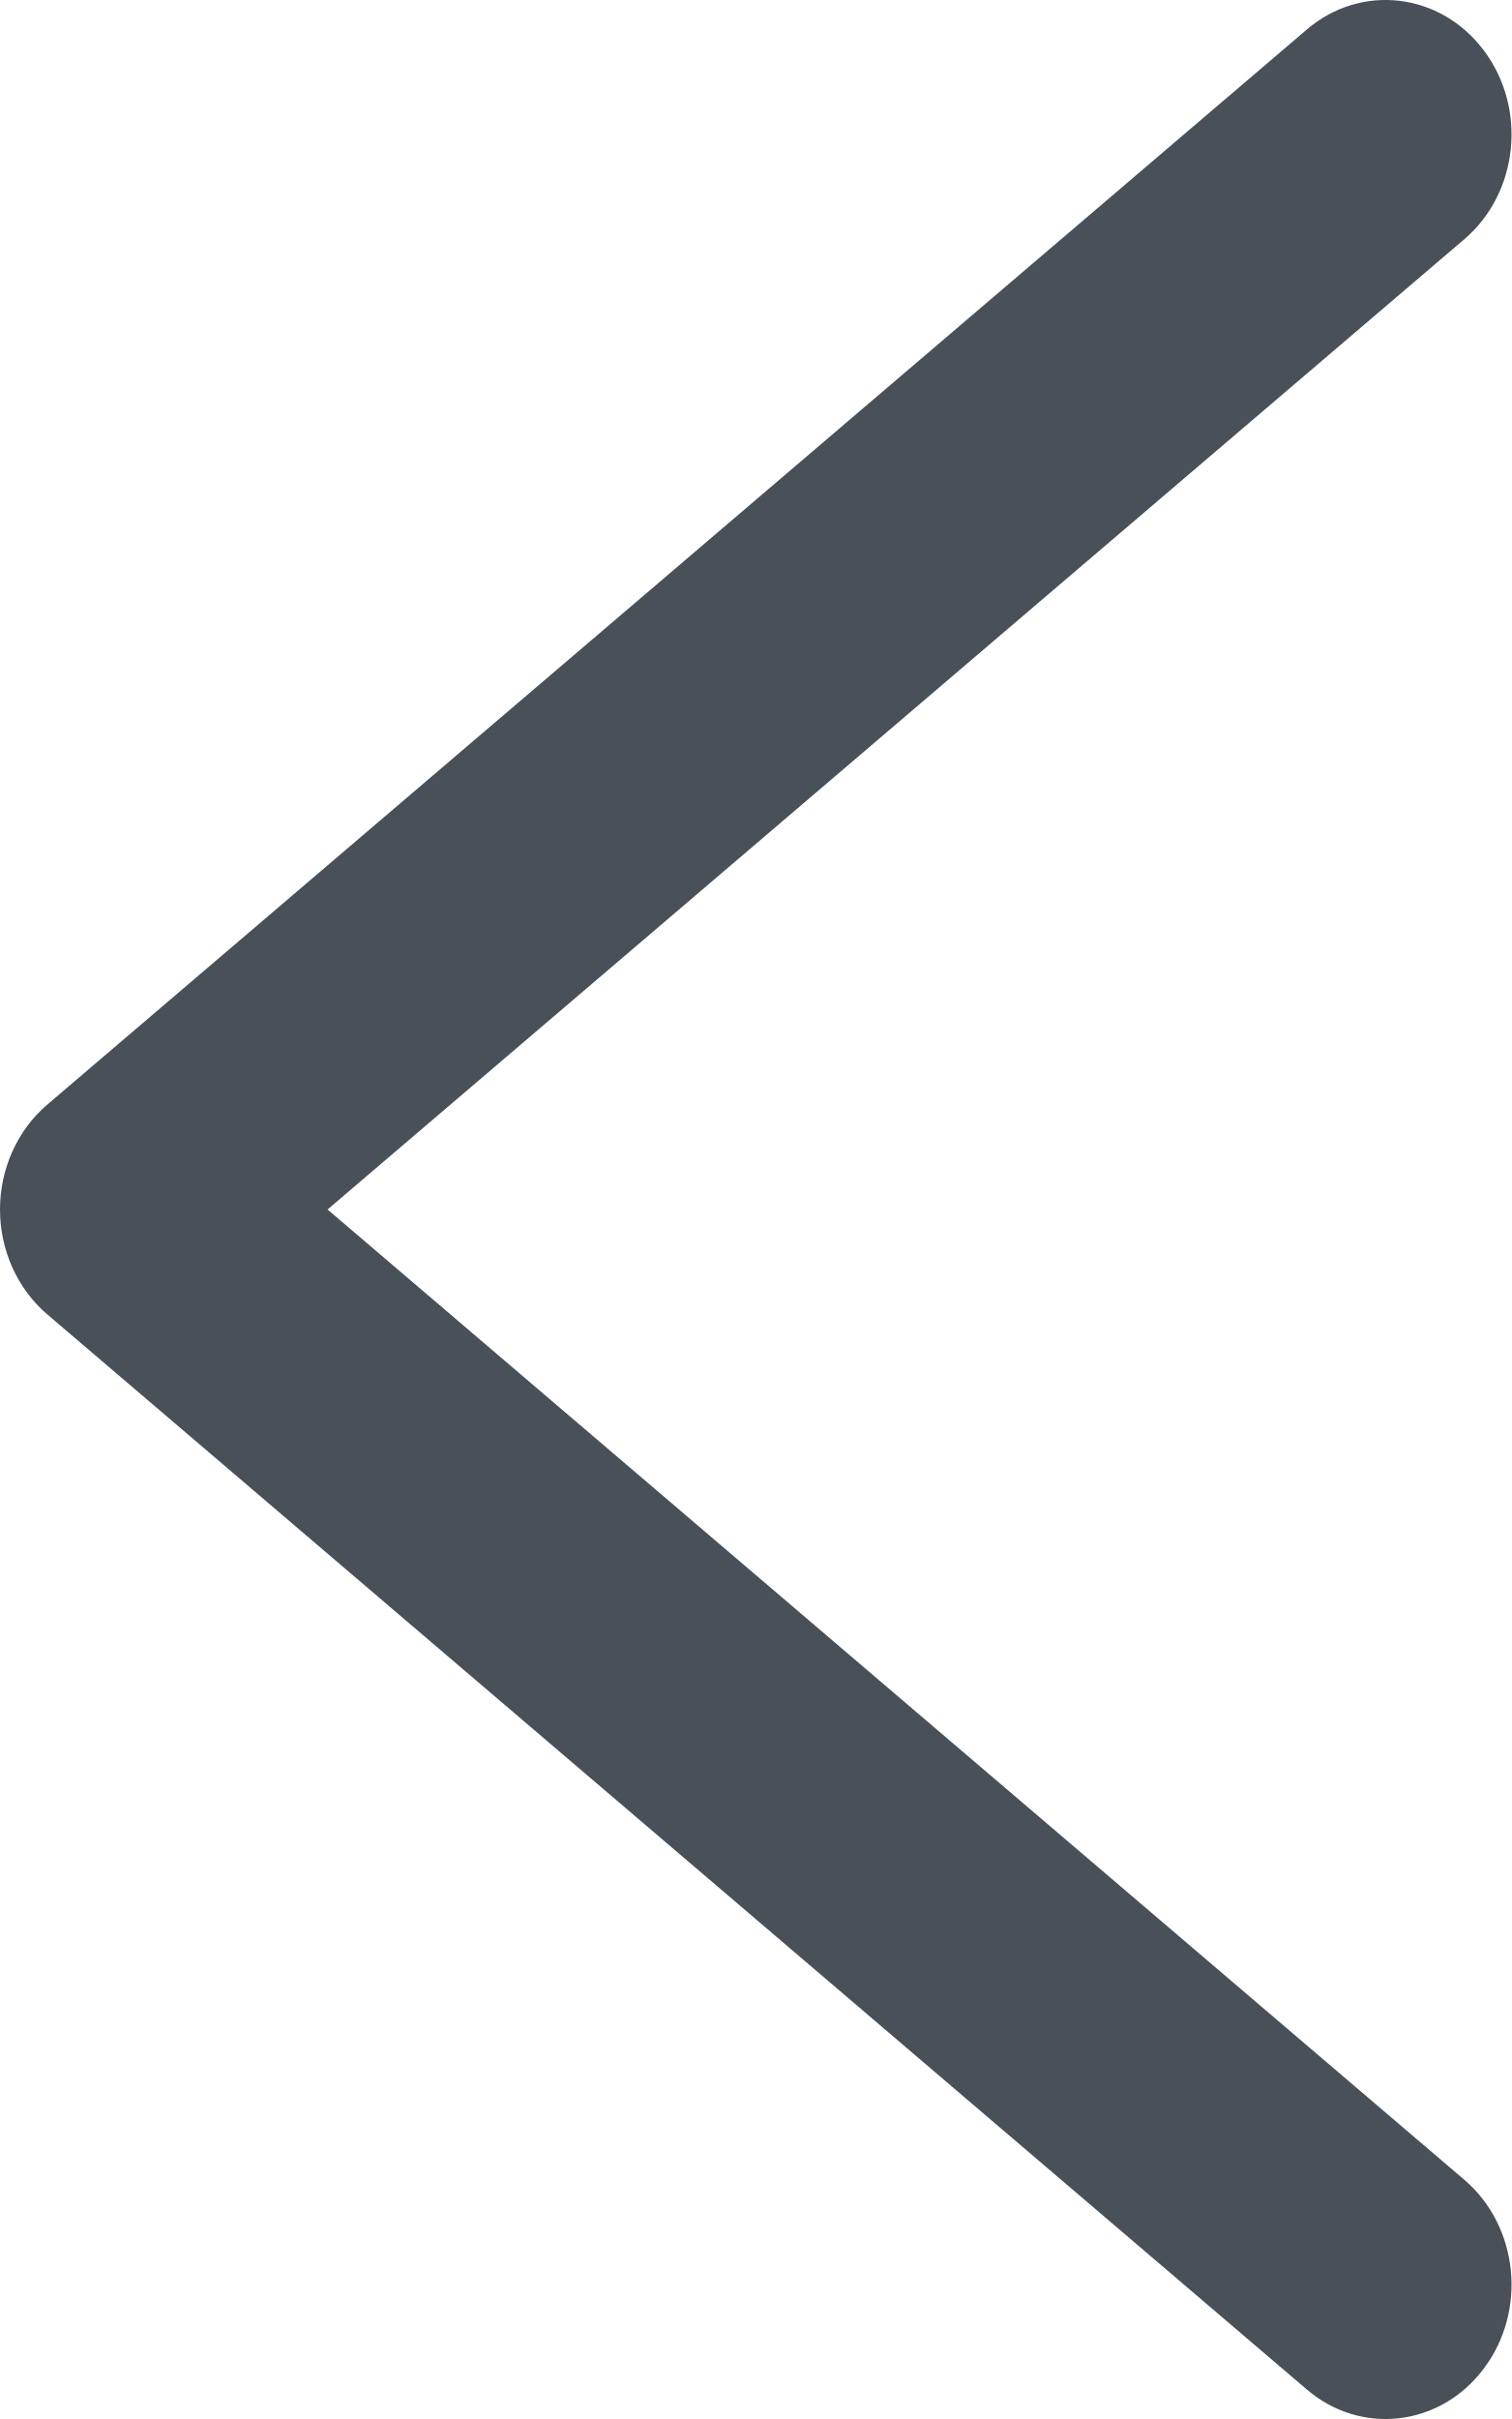
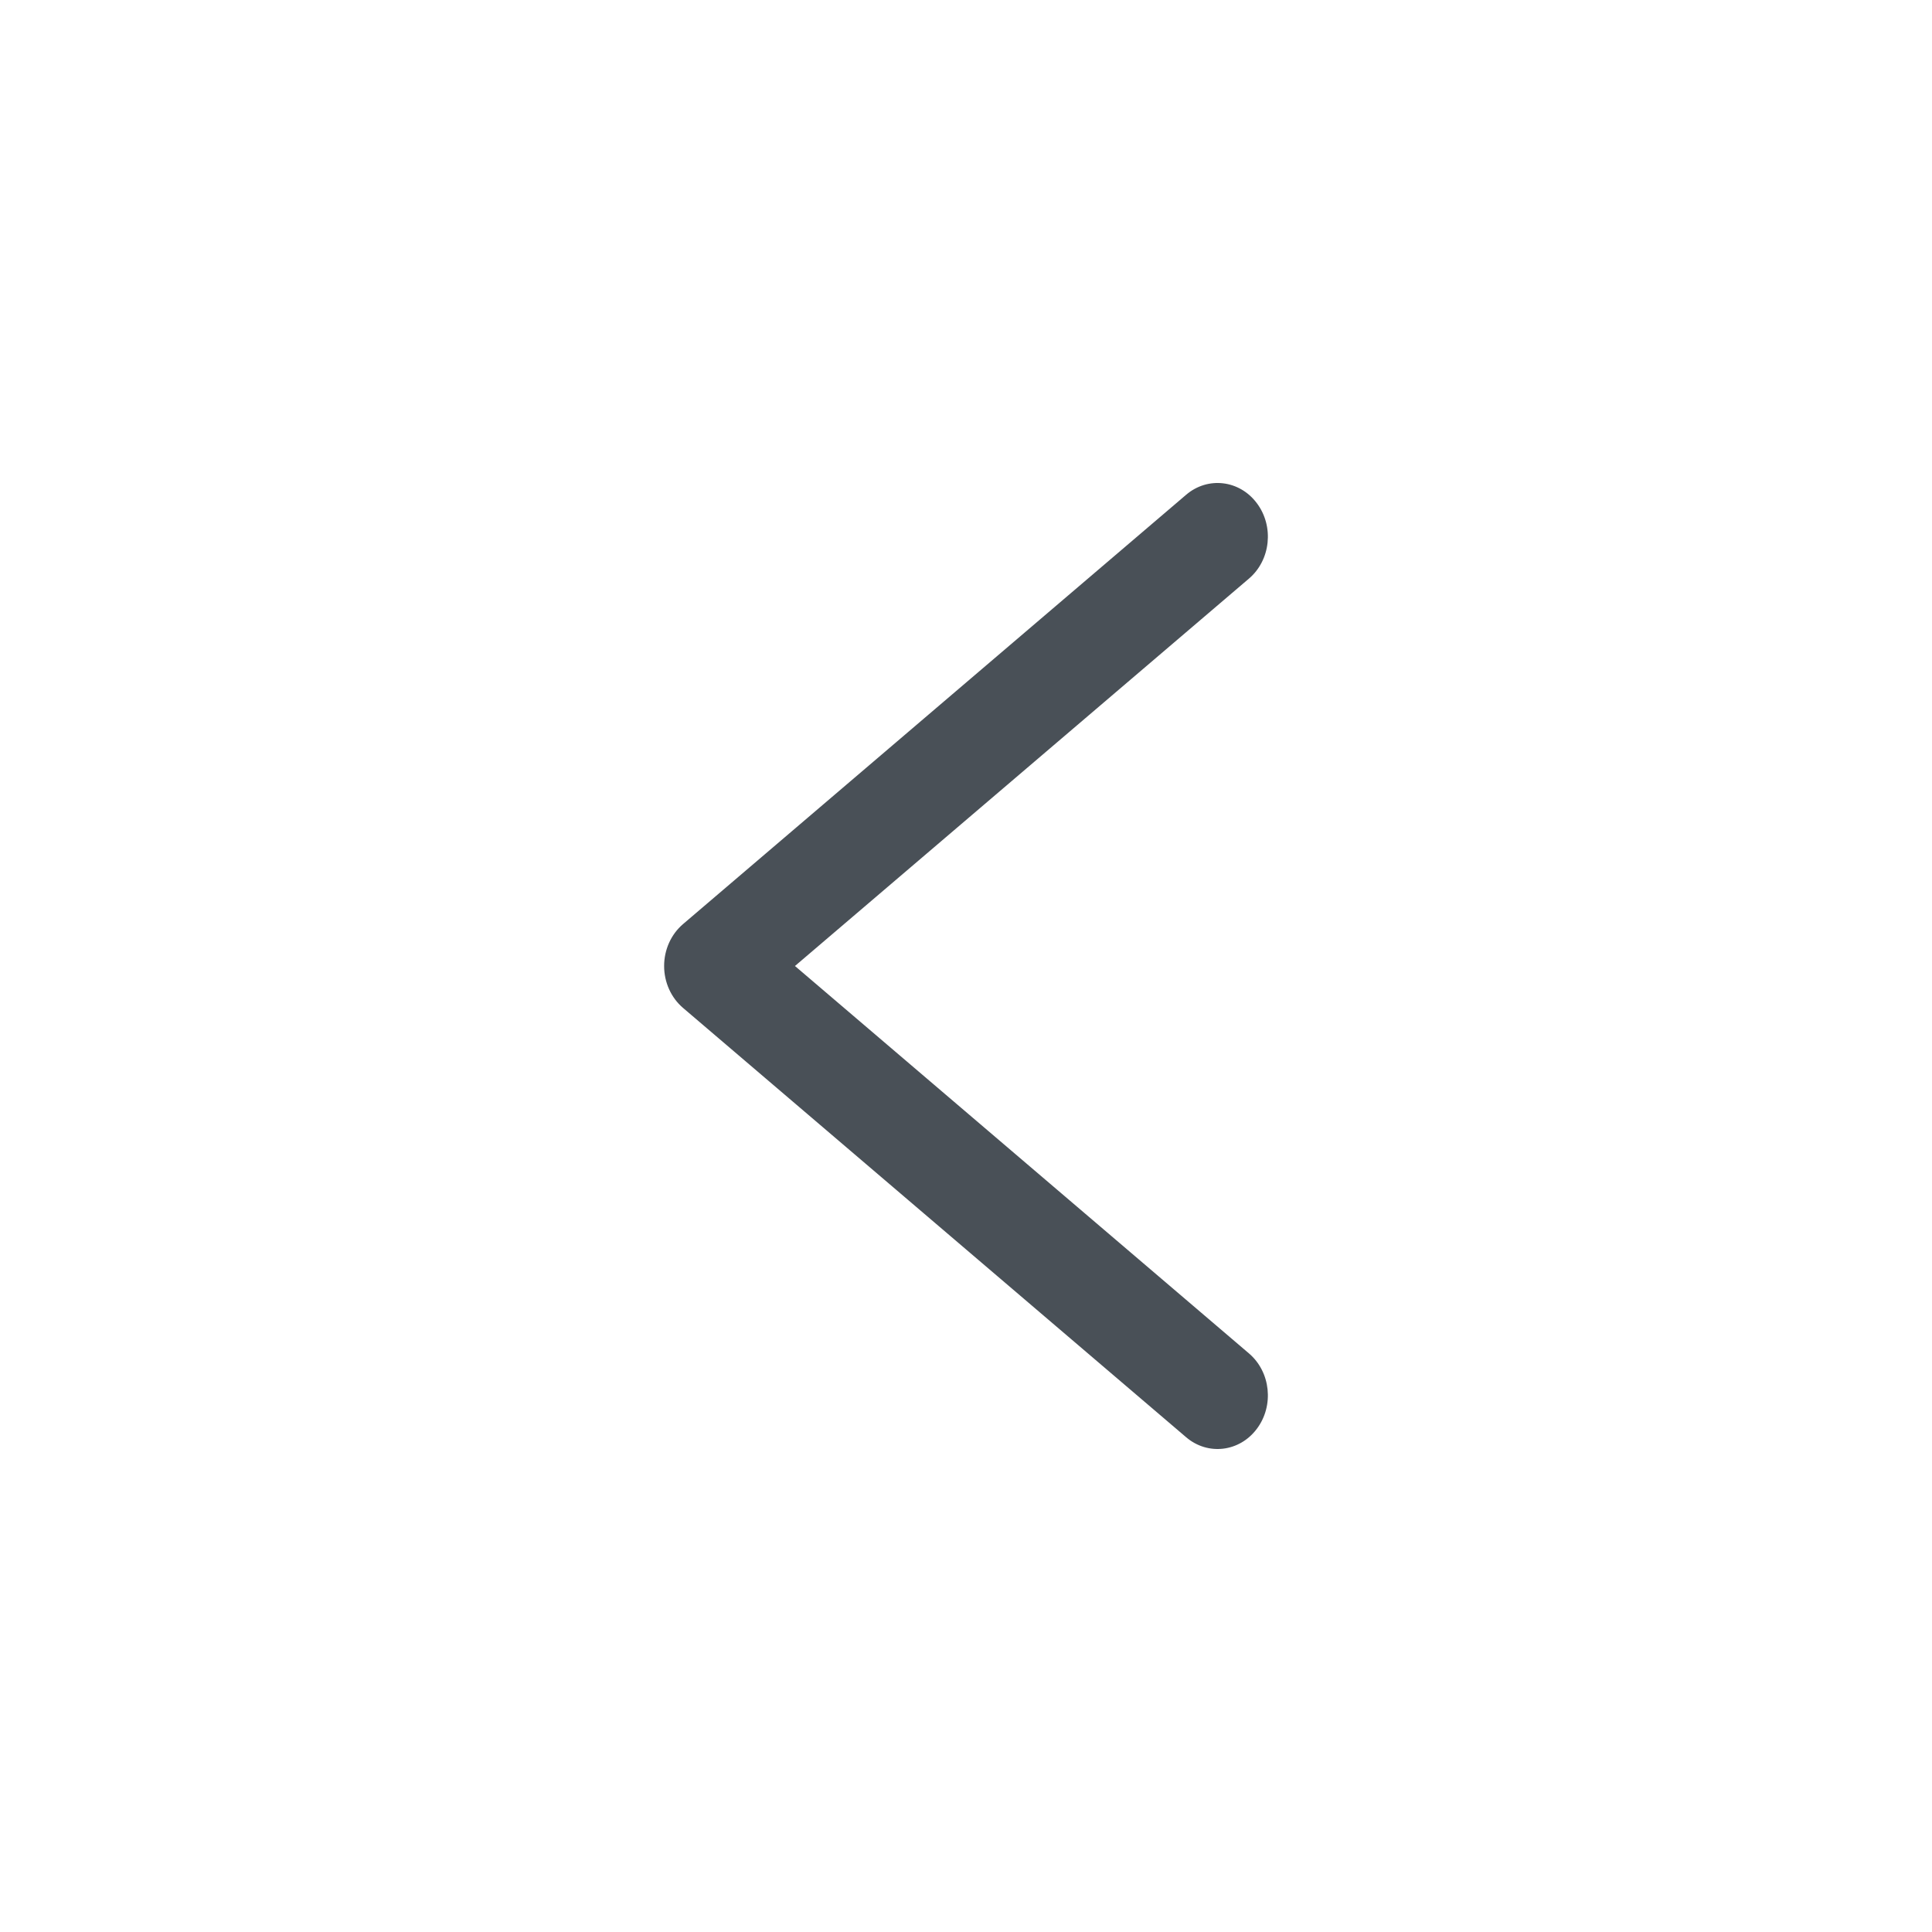
- <svg xmlns="http://www.w3.org/2000/svg" width="10" height="16" viewBox="0 0 10 16" fill="none">
-   <path fill-rule="evenodd" clip-rule="evenodd" d="M9.817 0.334C10.105 0.717 10.047 1.276 9.687 1.583L2.167 8L9.687 14.417C10.047 14.724 10.105 15.283 9.817 15.666C9.53 16.05 9.005 16.112 8.646 15.805L0.313 8.694C0.115 8.525 0 8.27 0 8C0 7.73 0.115 7.475 0.313 7.306L8.646 0.195C9.005 -0.112 9.53 -0.05 9.817 0.334Z" fill="#495057" />
+ <svg xmlns="http://www.w3.org/2000/svg" width="32" height="32" viewBox="0 0 32 32" fill="none">
+   <path fill-rule="evenodd" clip-rule="evenodd" d="M20.817 8.334C21.105 8.717 21.047 9.276 20.687 9.583L13.167 16L20.687 22.417C21.047 22.724 21.105 23.283 20.817 23.666C20.53 24.05 20.005 24.112 19.646 23.805L11.313 16.694C11.115 16.525 11 16.27 11 16C11 15.73 11.115 15.475 11.313 15.306L19.646 8.195C20.005 7.888 20.53 7.95 20.817 8.334Z" fill="#495057" />
</svg>
